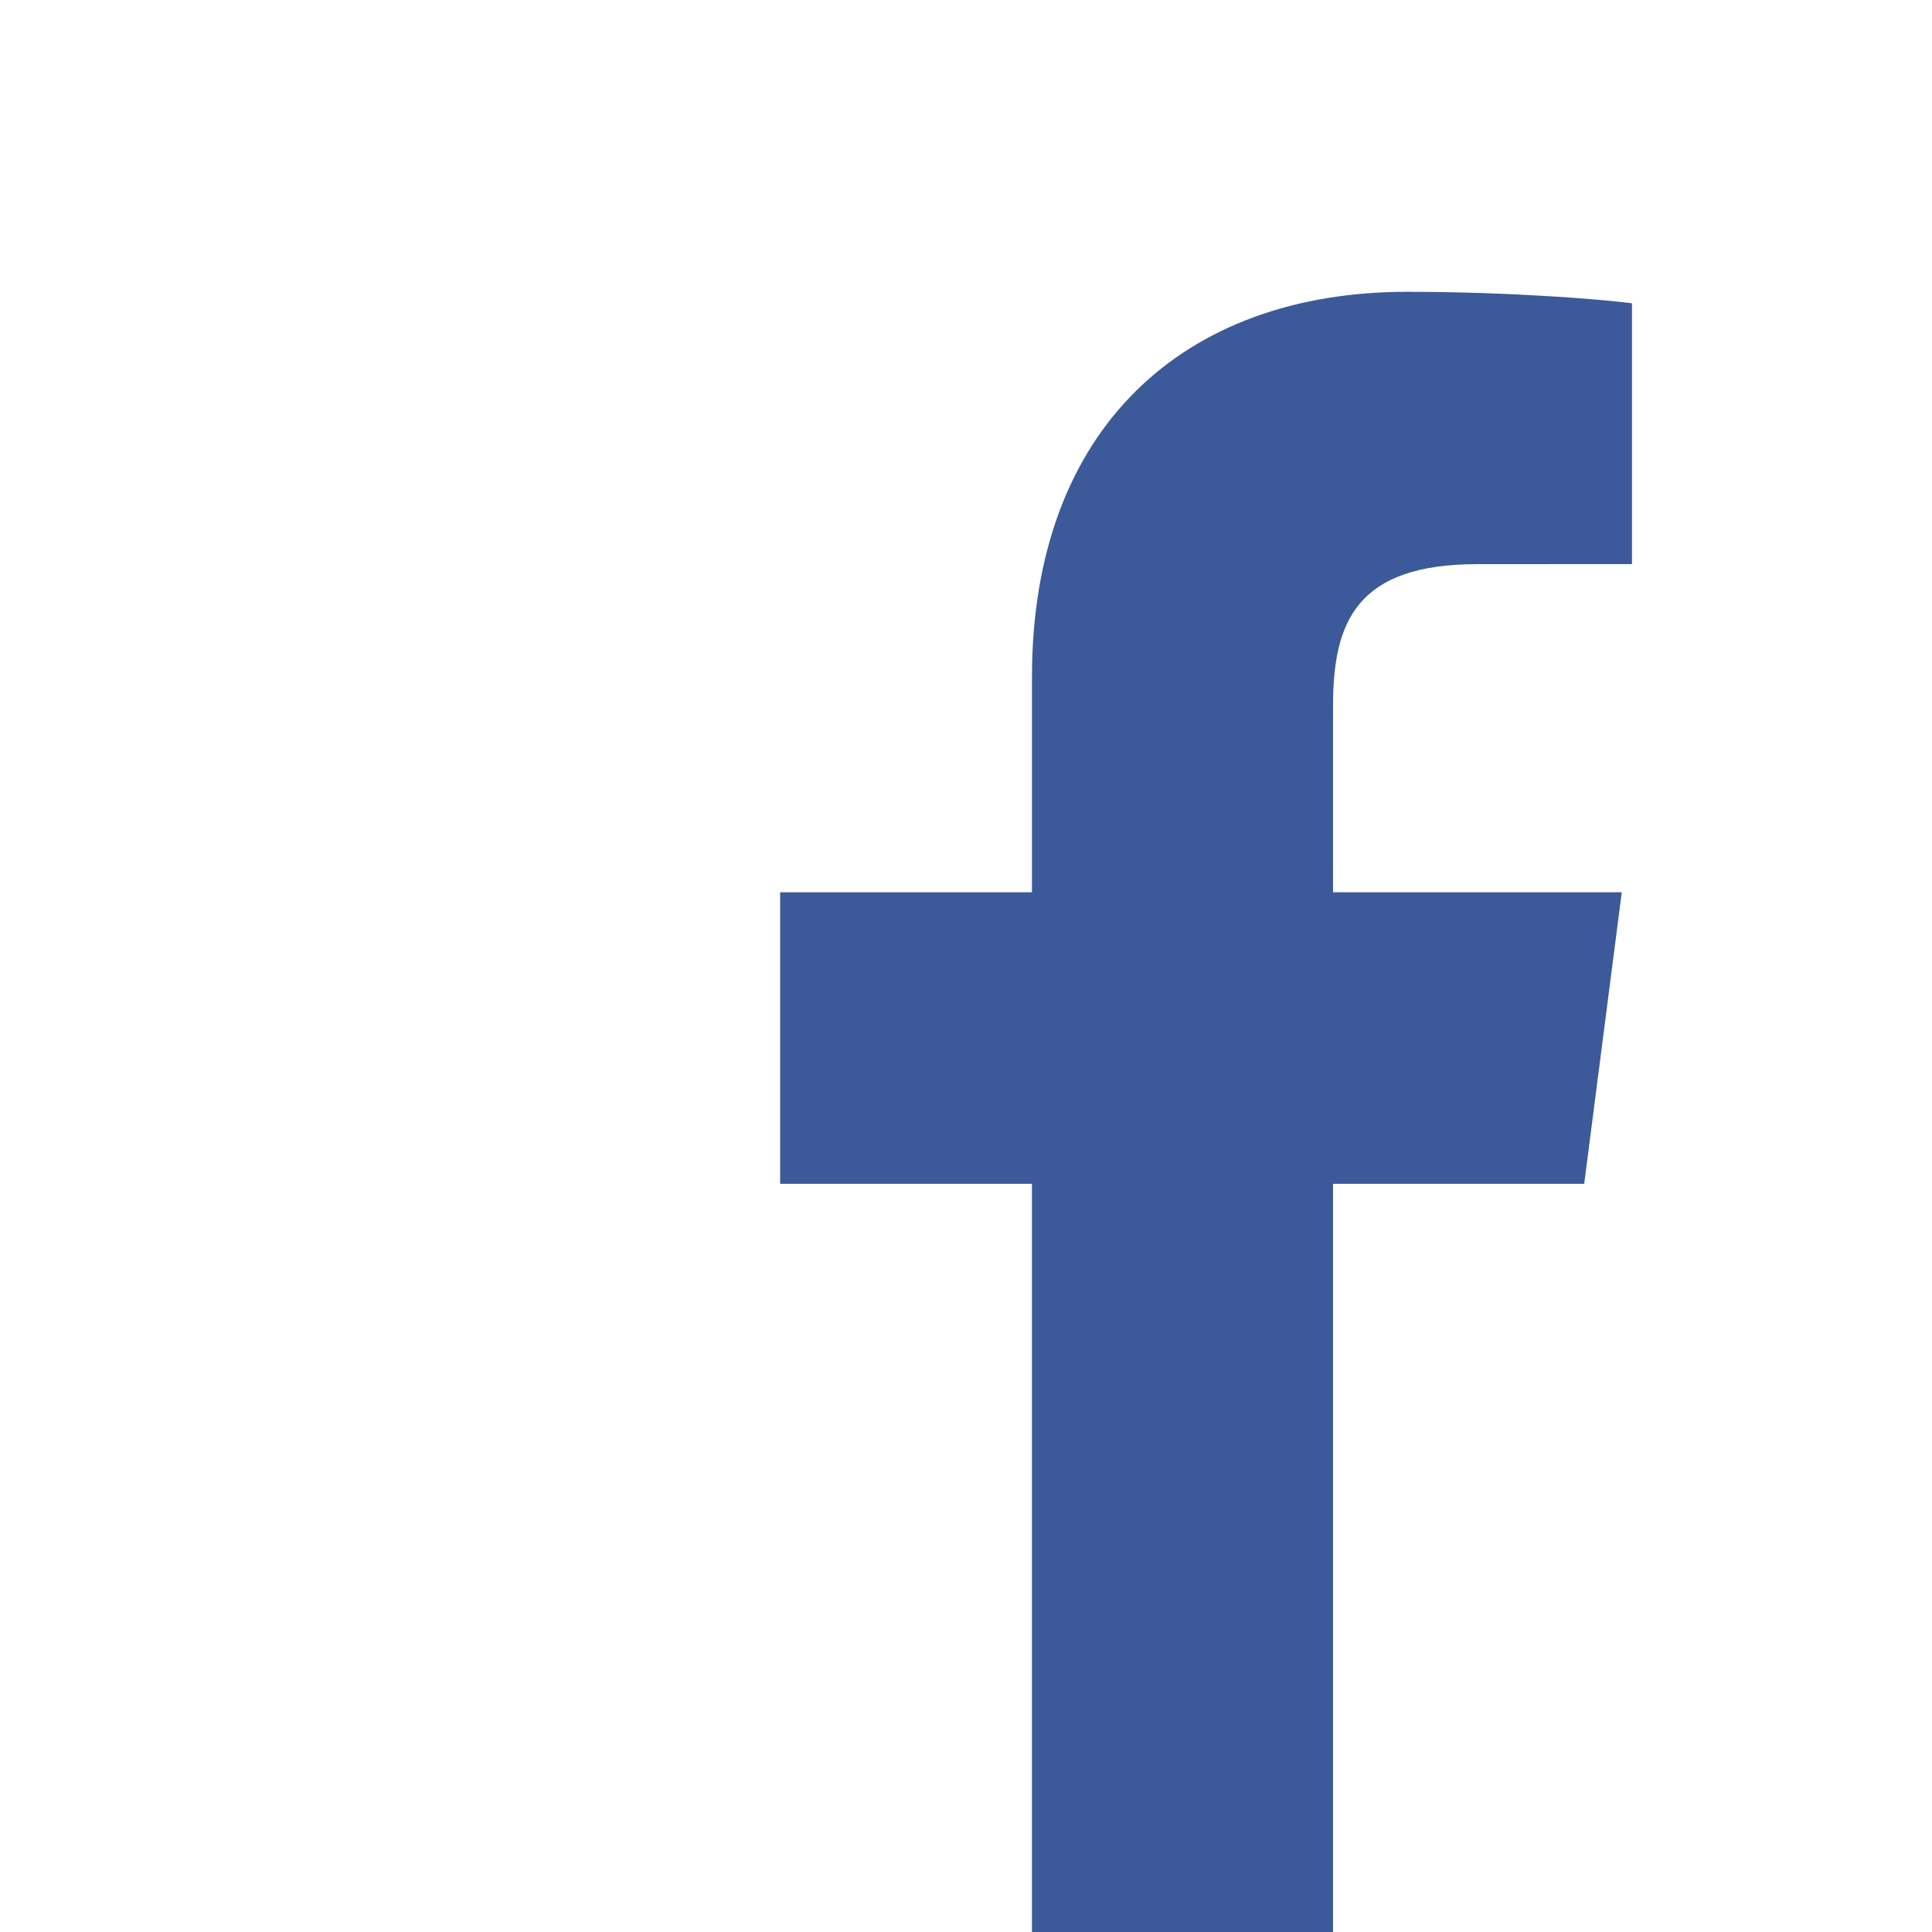
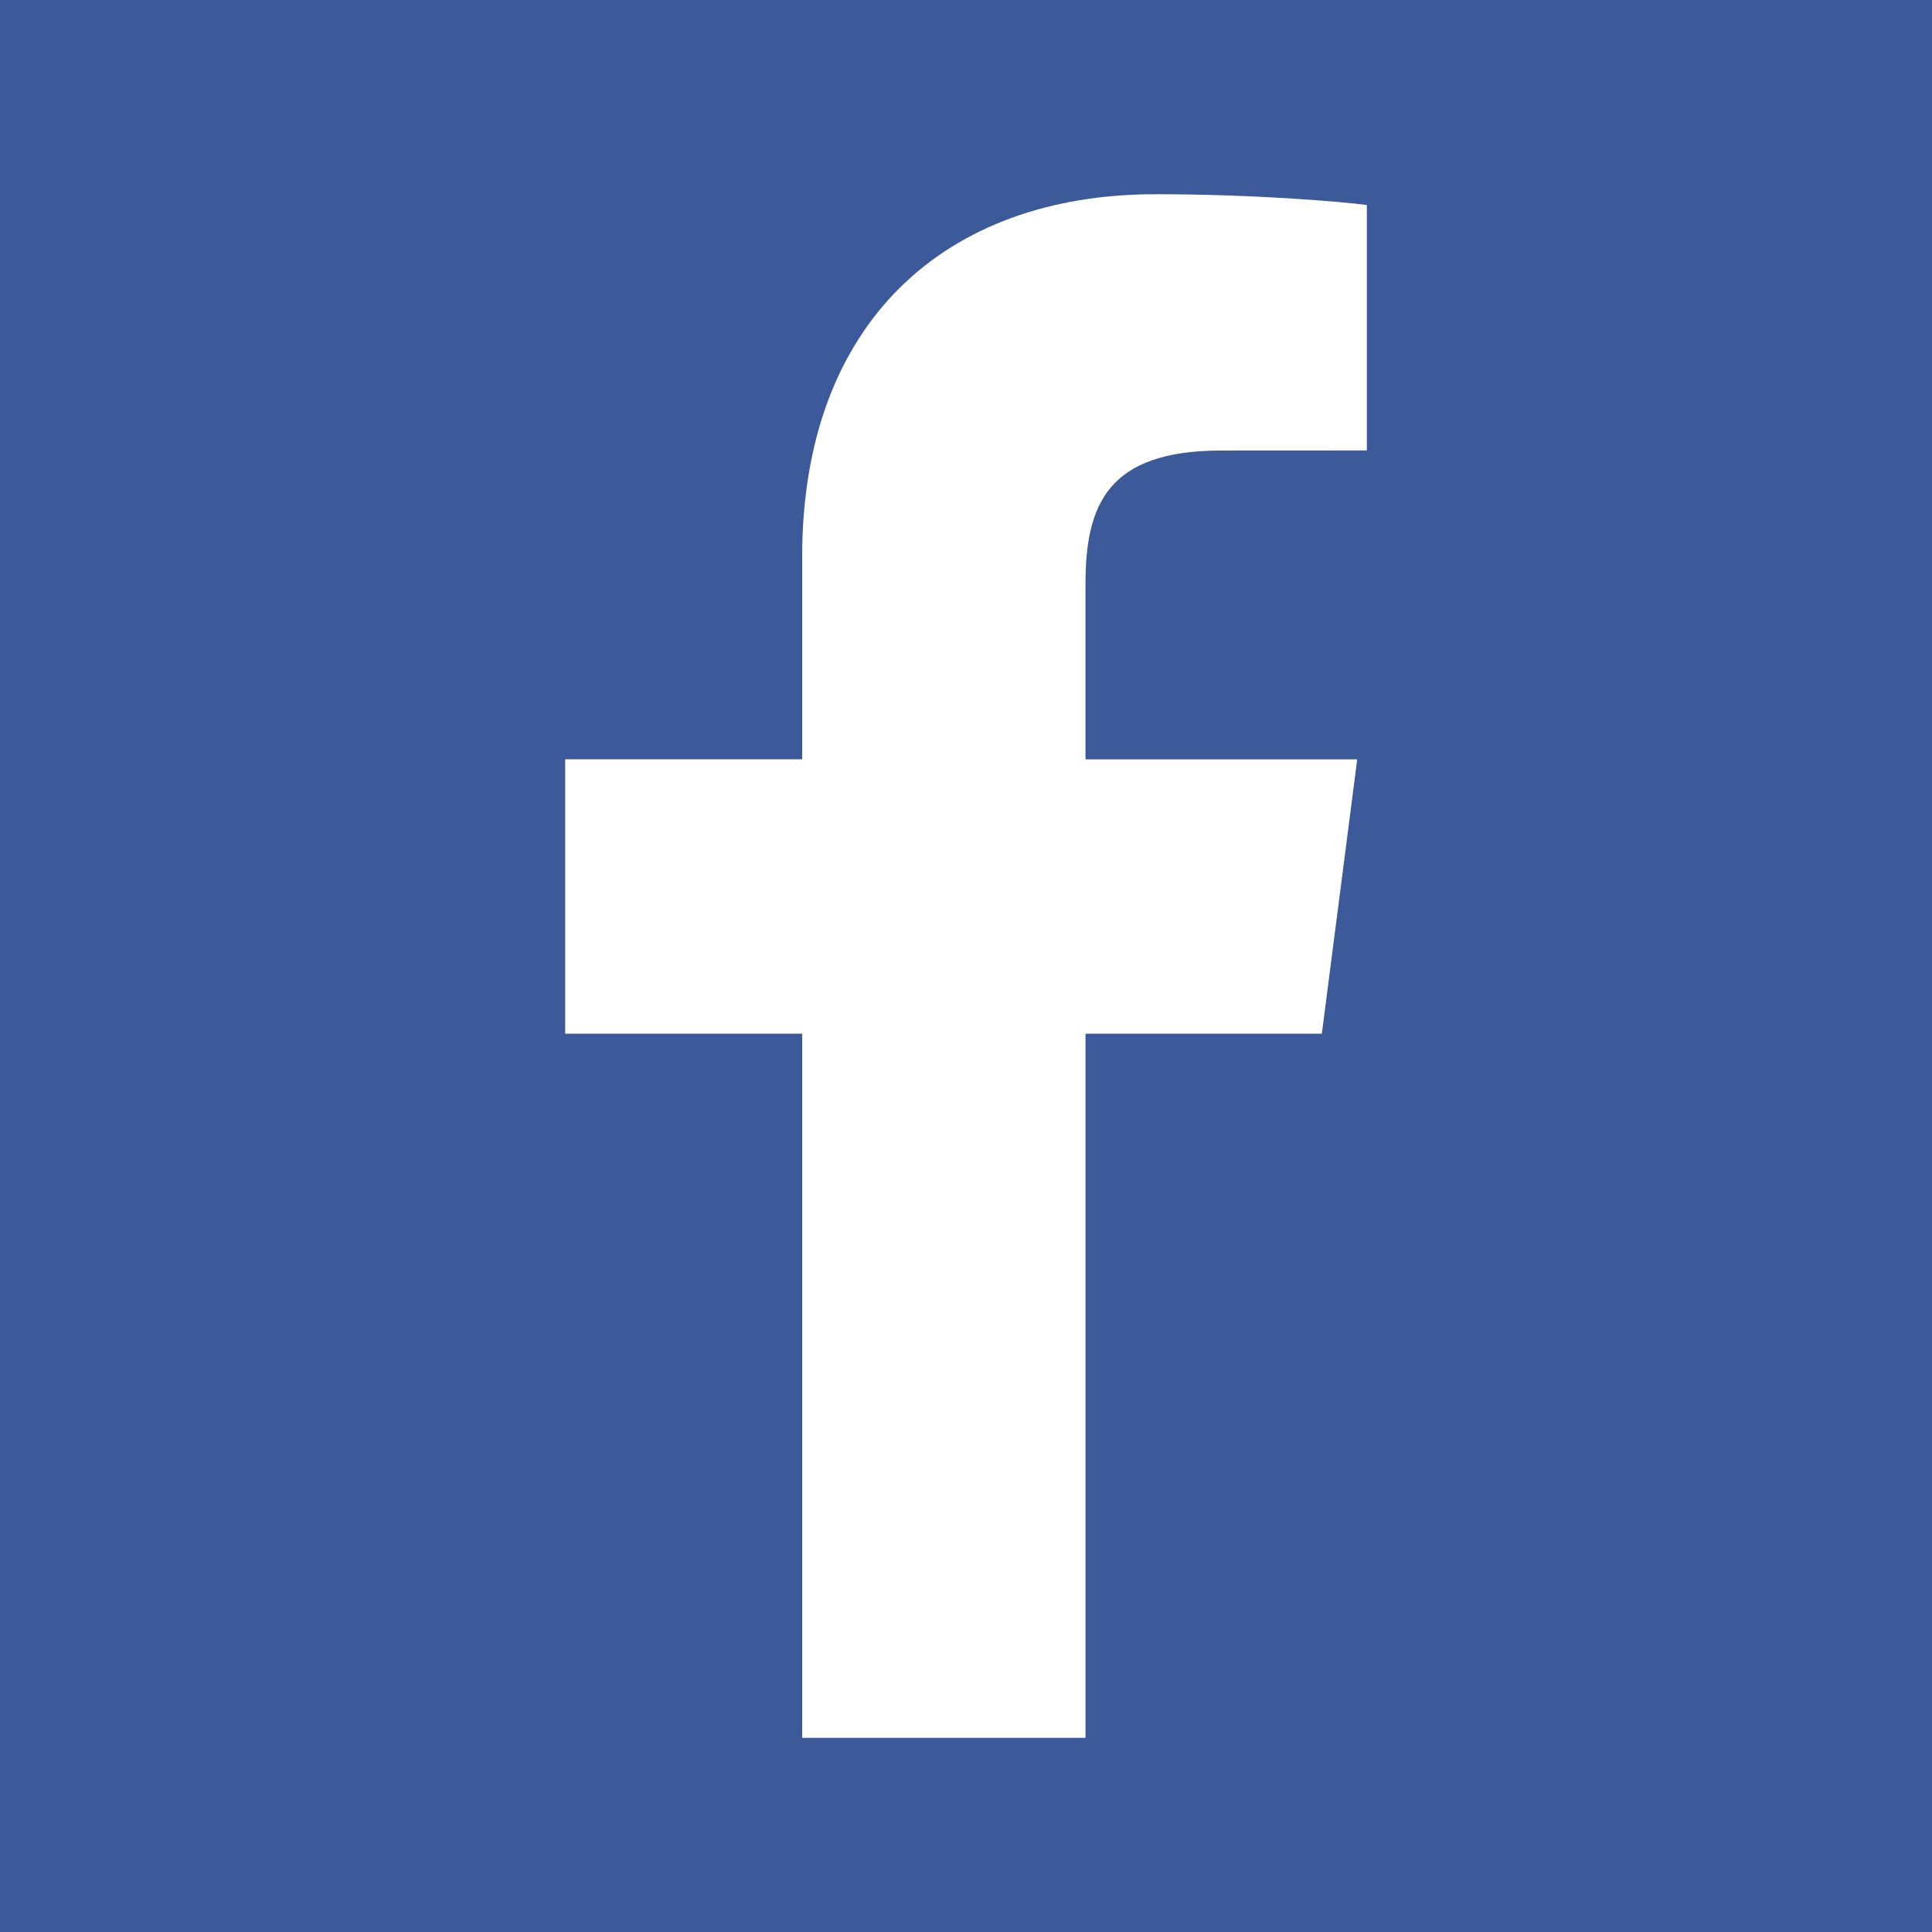
<svg xmlns="http://www.w3.org/2000/svg" width="100" height="100" viewBox="0 0 100 100">
-   <path d="M68.998 100V61.275h13l1.945-15.092H68.998v-9.636c0-4.37 1.213-7.347 7.48-7.347l7.992-.003v-13.5c-1.383-.182-6.127-.593-11.646-.593-11.523 0-19.41 7.033-19.41 19.95v11.13H40.38v15.09h13.033V100h15.585z" fill="#3c5a99" />
+   <path d="M0 0v100h100V0H0zm59.787 10.053c5.194 0 9.658.386 10.96.558v12.704l-7.522.004c-5.898 0-7.04 2.802-7.04 6.914v9.07H70.25l-1.832 14.202H56.186V89.95H41.52V53.503H29.254V39.3H41.52V28.827c0-12.155 7.423-18.773 18.267-18.773z" fill="#3c5a99" />
</svg>
